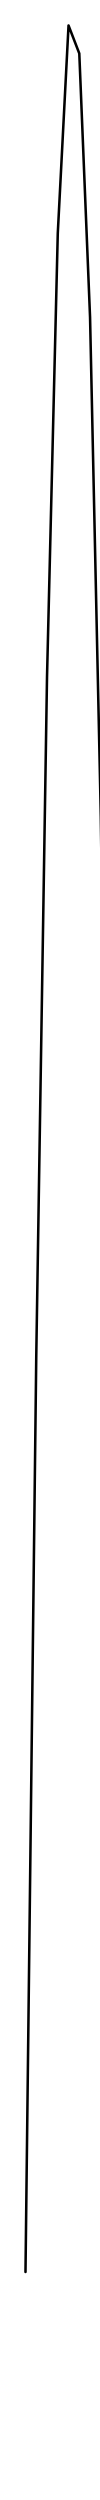
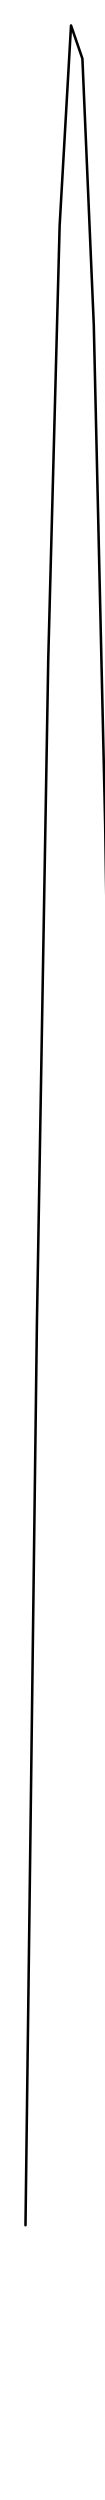
<svg xmlns="http://www.w3.org/2000/svg" version="1.1">
-   <polyline points="10,891.22 14.221,532.147 18.442,265.586 22.663,91.537 26.884,10 31.105,20.976 35.326,124.463 39.547,320.463 43.767,608.976 47.988,990" fill="none" stroke="Black" stroke-width="1" stroke-linecap="round" stroke-linejoin="round" />
+   <polyline points="10,872.869 14.465,519.913 18.93,258.449 23.395,88.478 27.86,10 32.326,23.015 36.791,127.522 41.256,323.522 45.721,611.015 50.186,990" fill="none" stroke="Black" stroke-width="1" stroke-linecap="round" stroke-linejoin="round" />
</svg>
